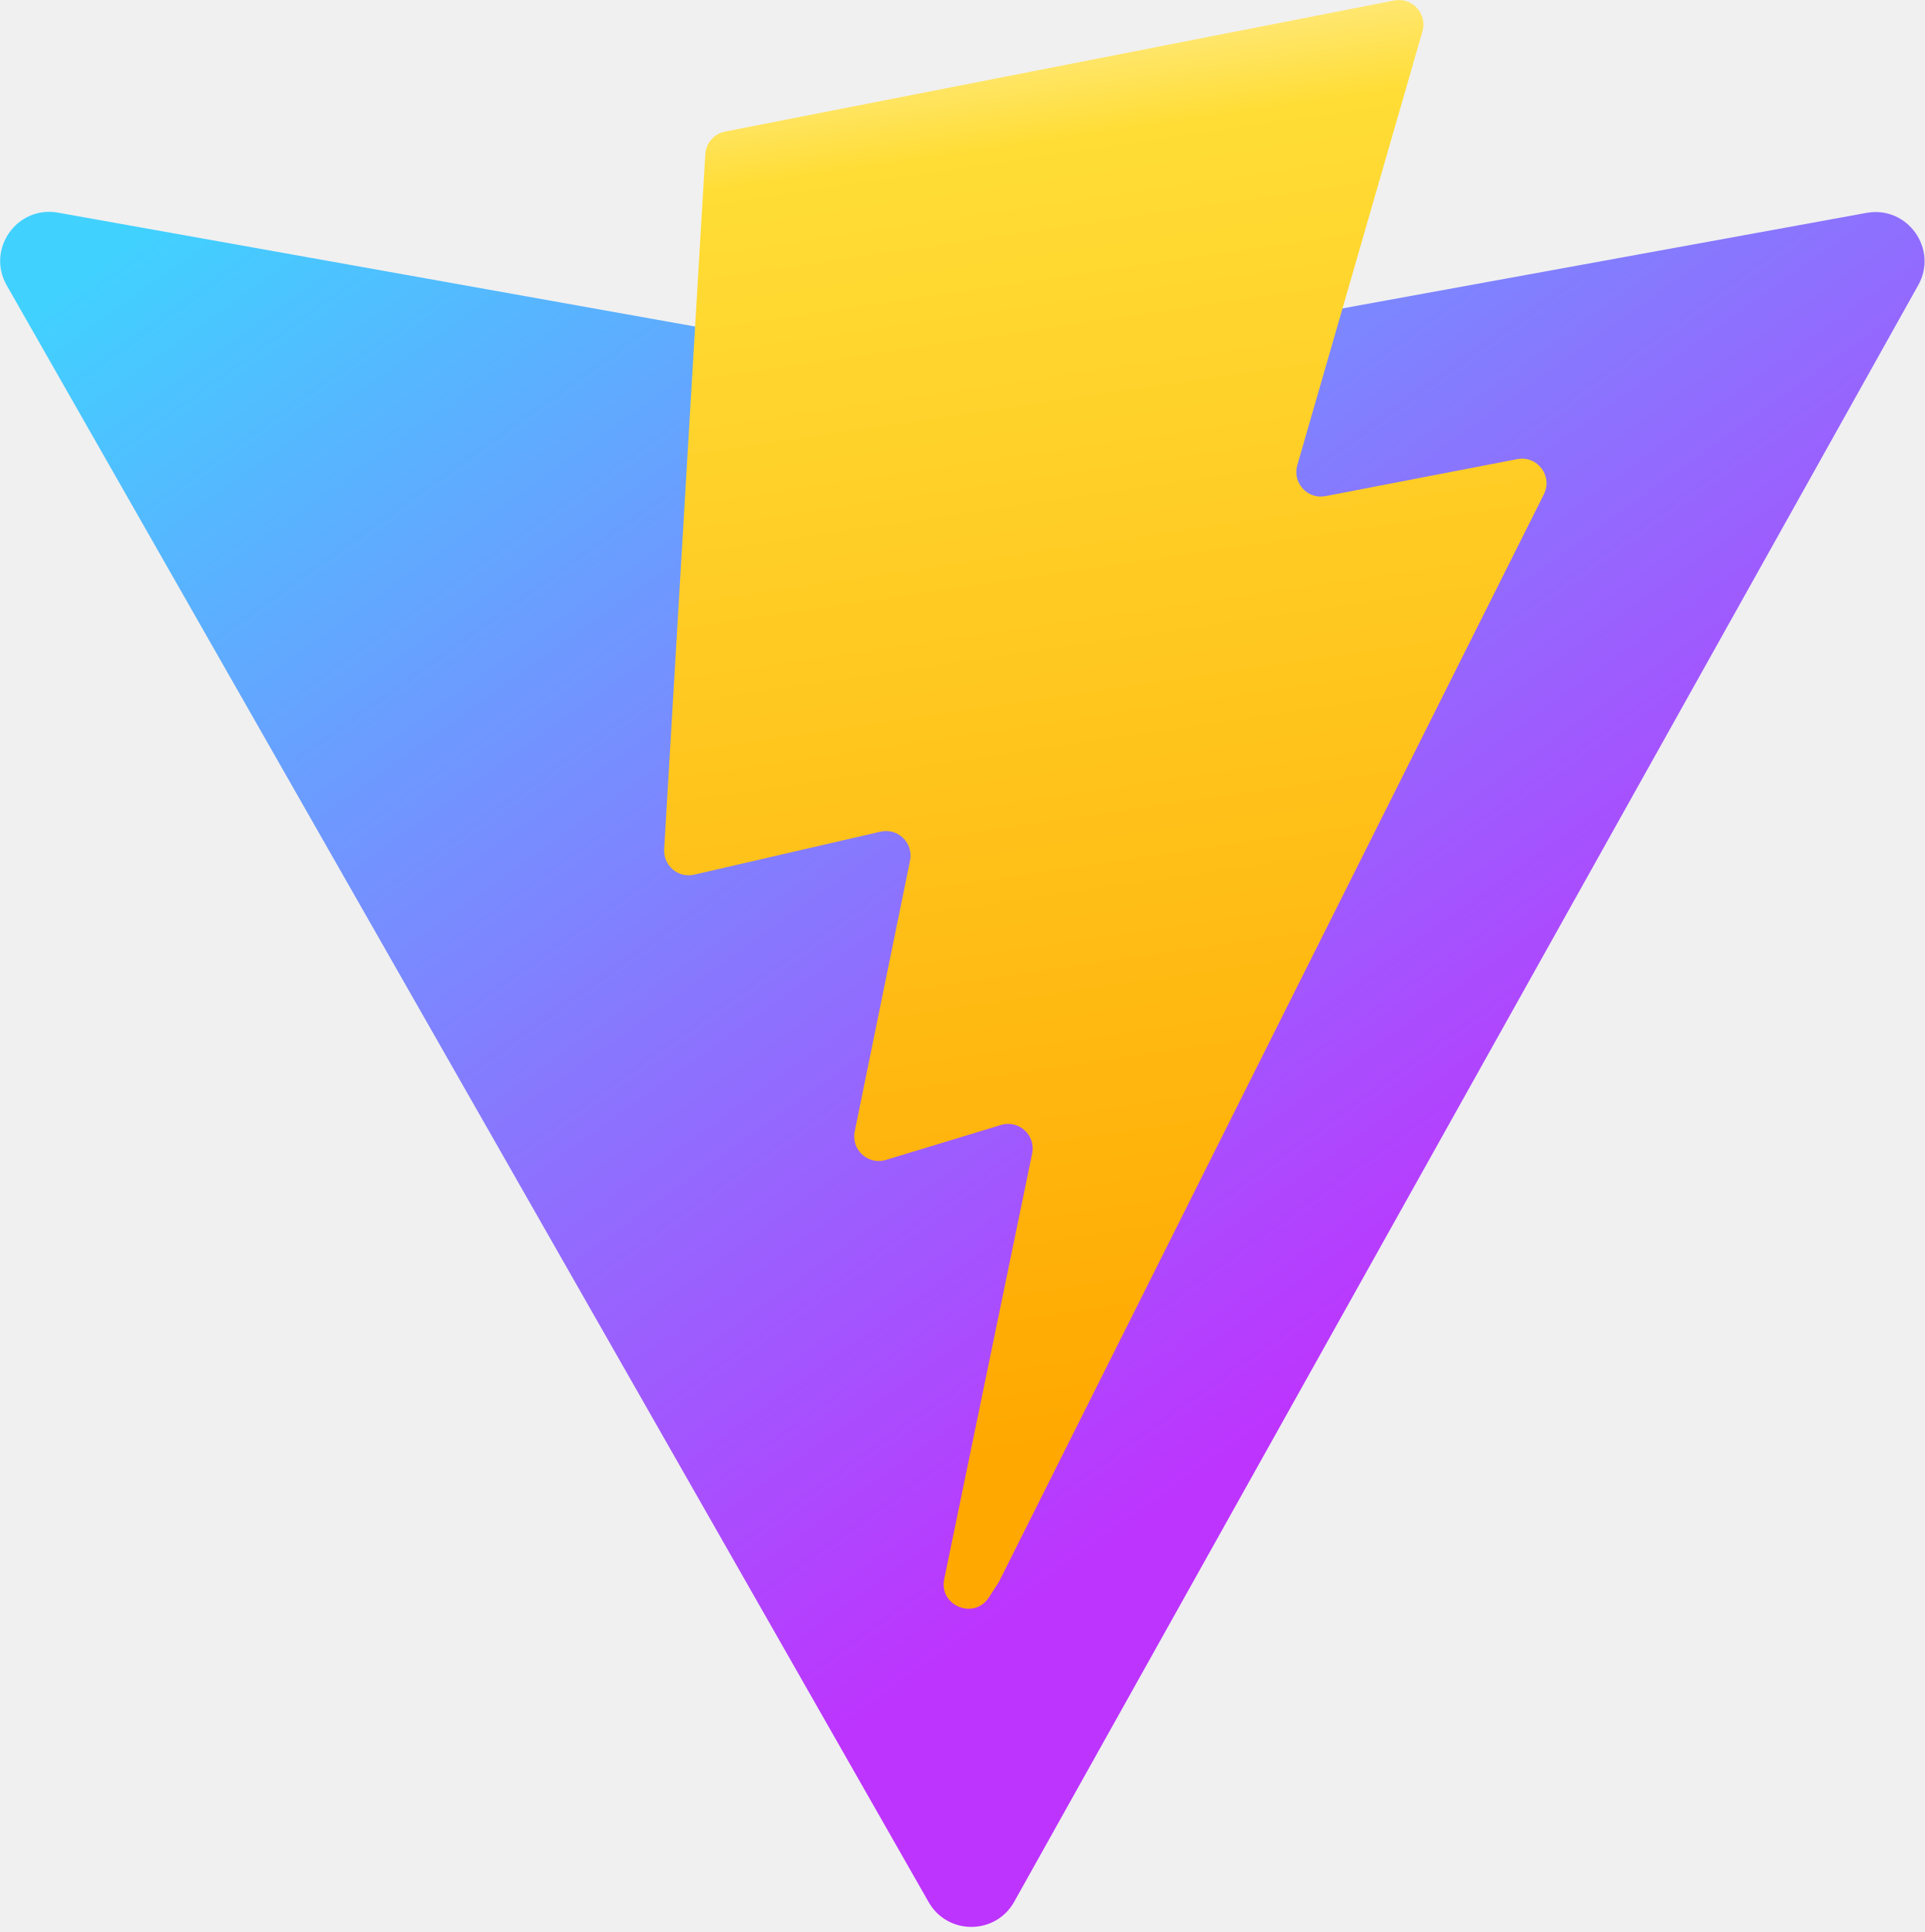
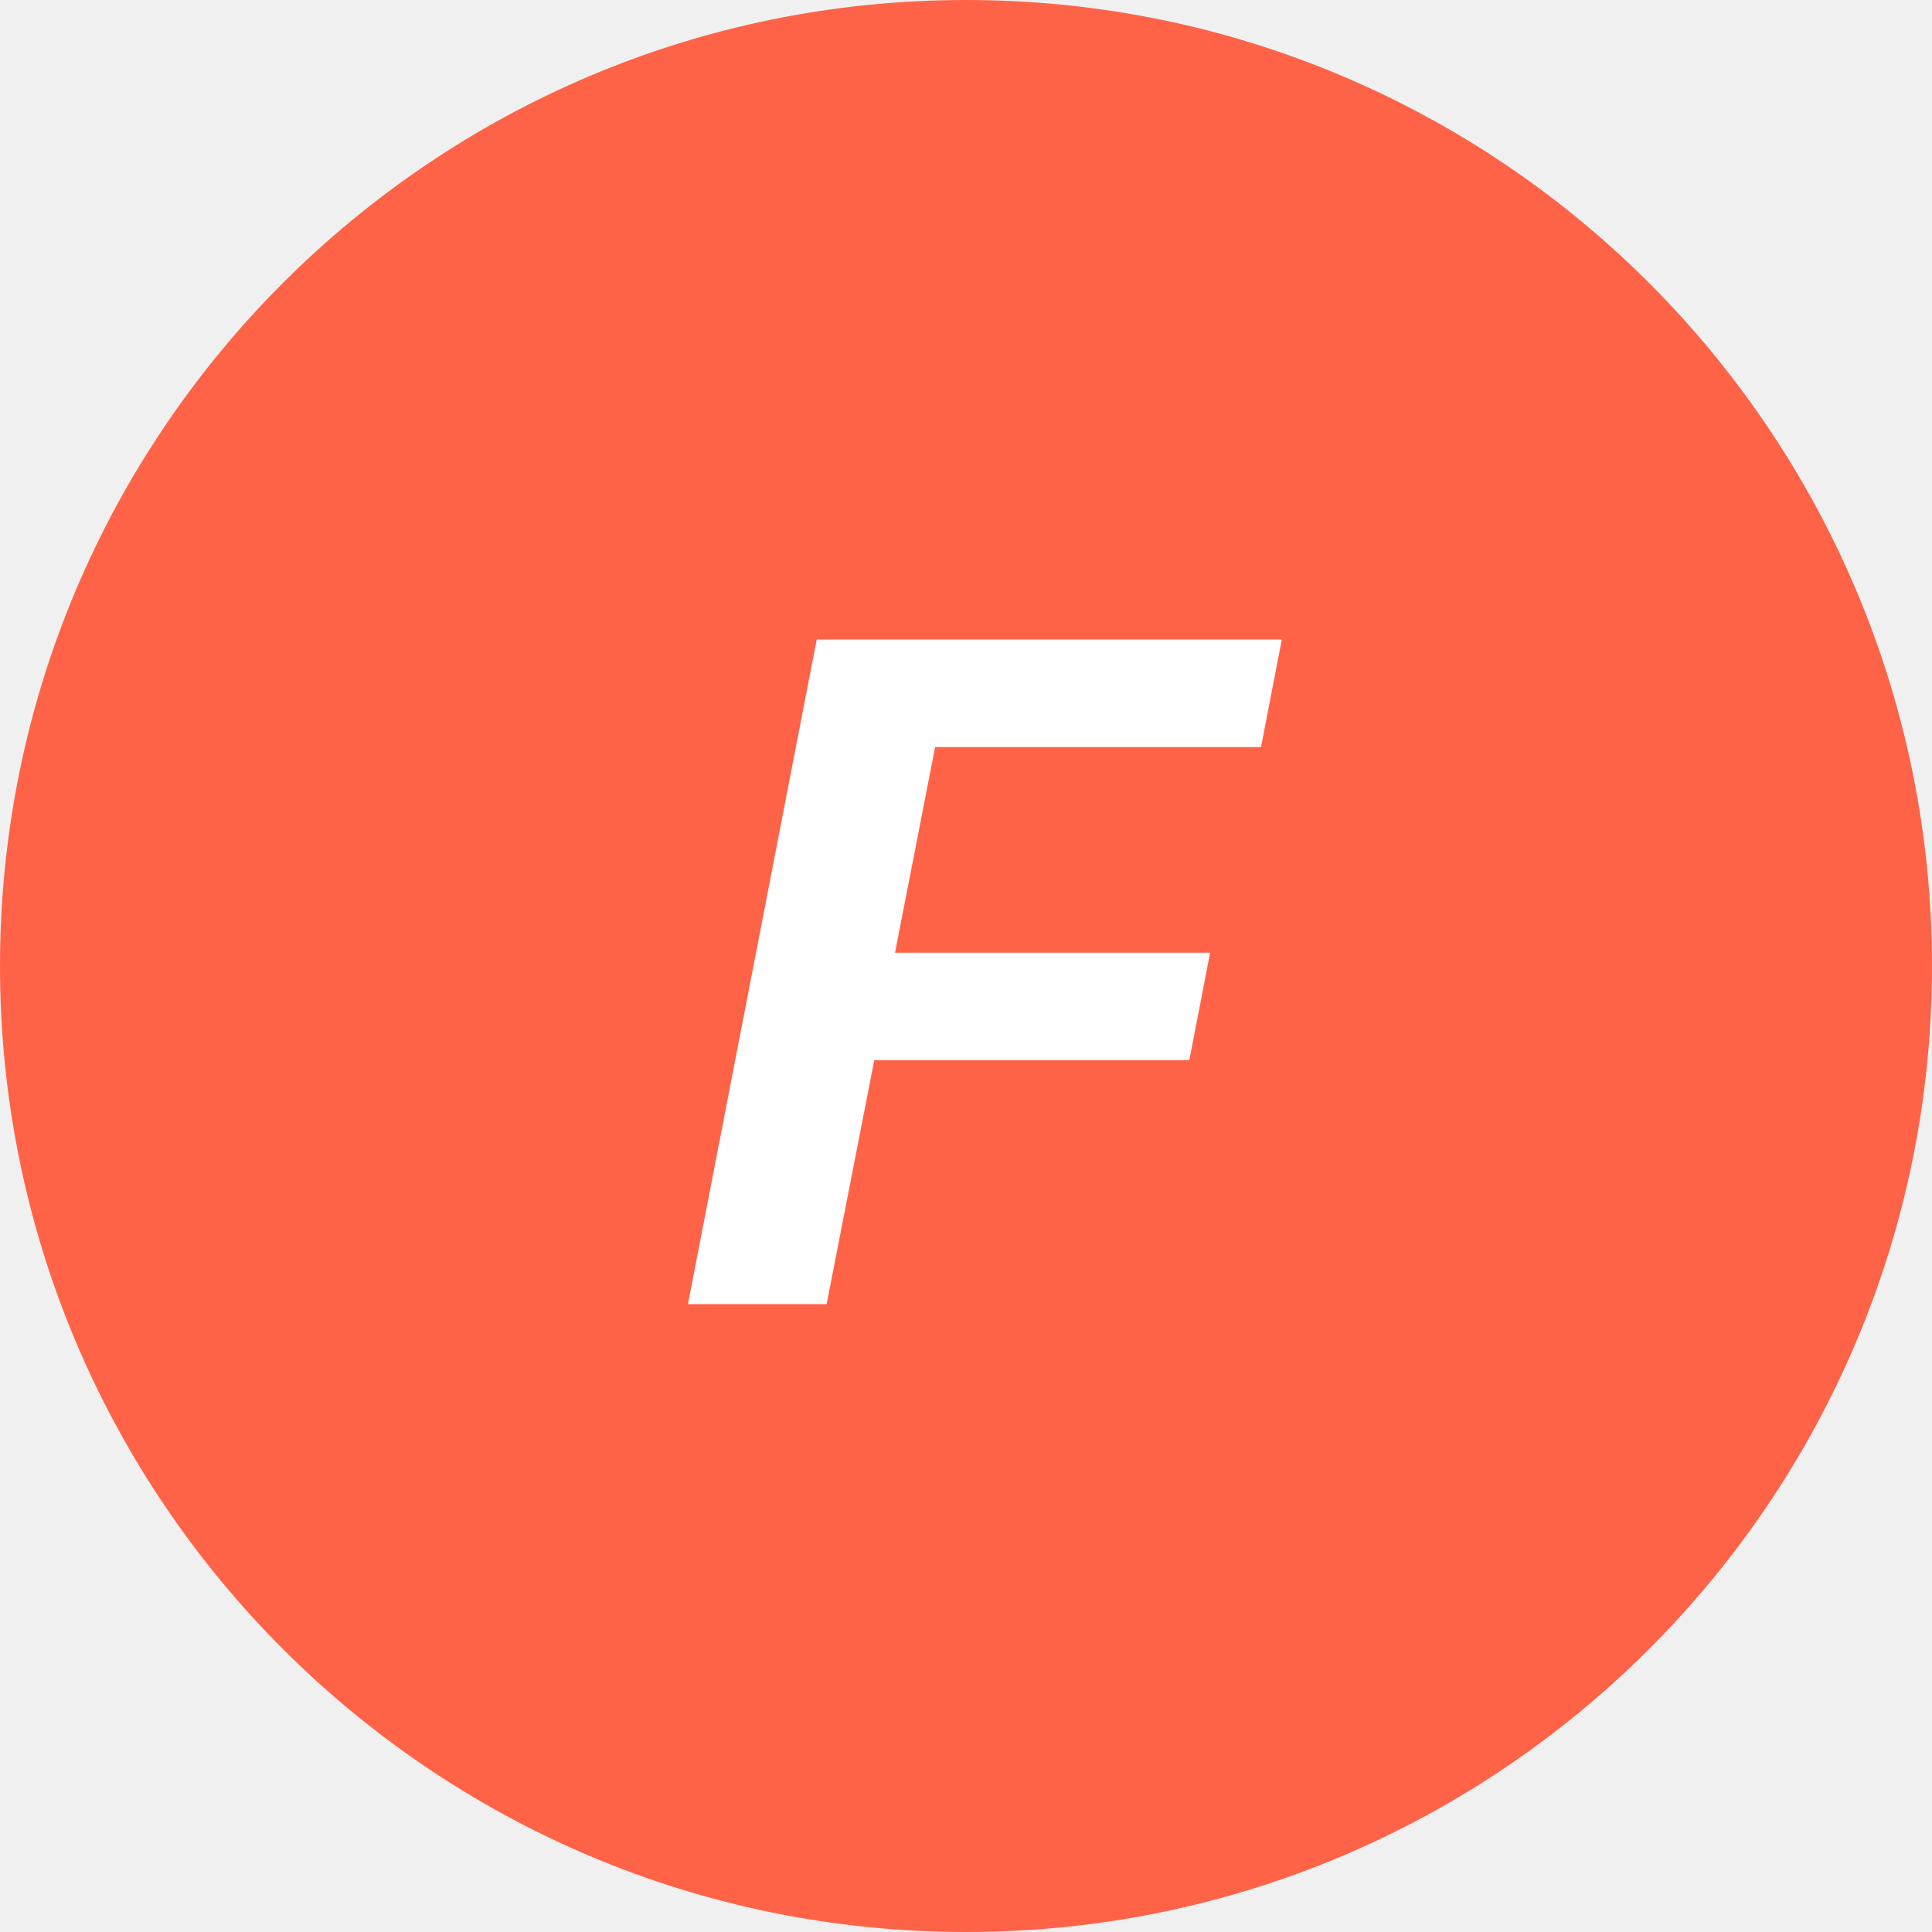
- <svg xmlns="http://www.w3.org/2000/svg" aria-hidden="true" role="img" class="iconify iconify--logos" width="31.88" height="32" preserveAspectRatio="xMidYMid meet" viewBox="0 0 256 257">
-   <defs>
-     <linearGradient id="IconifyId1813088fe1fbc01fb466" x1="-.828%" x2="57.636%" y1="7.652%" y2="78.411%">
-       <stop offset="0%" stop-color="#41D1FF" />
-       <stop offset="100%" stop-color="#BD34FE" />
-     </linearGradient>
-     <linearGradient id="IconifyId1813088fe1fbc01fb467" x1="43.376%" x2="50.316%" y1="2.242%" y2="89.03%">
-       <stop offset="0%" stop-color="#FFEA83" />
-       <stop offset="8.333%" stop-color="#FFDD35" />
-       <stop offset="100%" stop-color="#FFA800" />
-     </linearGradient>
-   </defs>
-   <path fill="url(#IconifyId1813088fe1fbc01fb466)" d="M255.153 37.938L134.897 252.976c-2.483 4.44-8.862 4.466-11.382.048L.875 37.958c-2.746-4.814 1.371-10.646 6.827-9.67l120.385 21.517a6.537 6.537 0 0 0 2.322-.004l117.867-21.483c5.438-.991 9.574 4.796 6.877 9.62Z" />
-   <path fill="url(#IconifyId1813088fe1fbc01fb467)" d="M185.432.063L96.44 17.501a3.268 3.268 0 0 0-2.634 3.014l-5.474 92.456a3.268 3.268 0 0 0 3.997 3.378l24.777-5.718c2.318-.535 4.413 1.507 3.936 3.838l-7.361 36.047c-.495 2.426 1.782 4.5 4.151 3.78l15.304-4.649c2.372-.72 4.652 1.36 4.15 3.788l-11.698 56.621c-.732 3.542 3.979 5.473 5.943 2.437l1.313-2.028l72.516-144.72c1.215-2.423-.88-5.186-3.54-4.672l-25.505 4.922c-2.396.462-4.435-1.77-3.759-4.114l16.646-57.705c.677-2.35-1.37-4.583-3.769-4.113Z" />
+ <svg xmlns="http://www.w3.org/2000/svg" width="256" height="256" viewBox="0 0 256 256">
+   <circle cx="128" cy="128" r="128" fill="tomato" />
+   <text x="50%" y="50%" text-anchor="middle" dy=".35em" font-family="Arial, sans-serif" font-size="128" font-weight="bold" font-style="italic" fill="#ffffff">
+     F
+   </text>
</svg>
